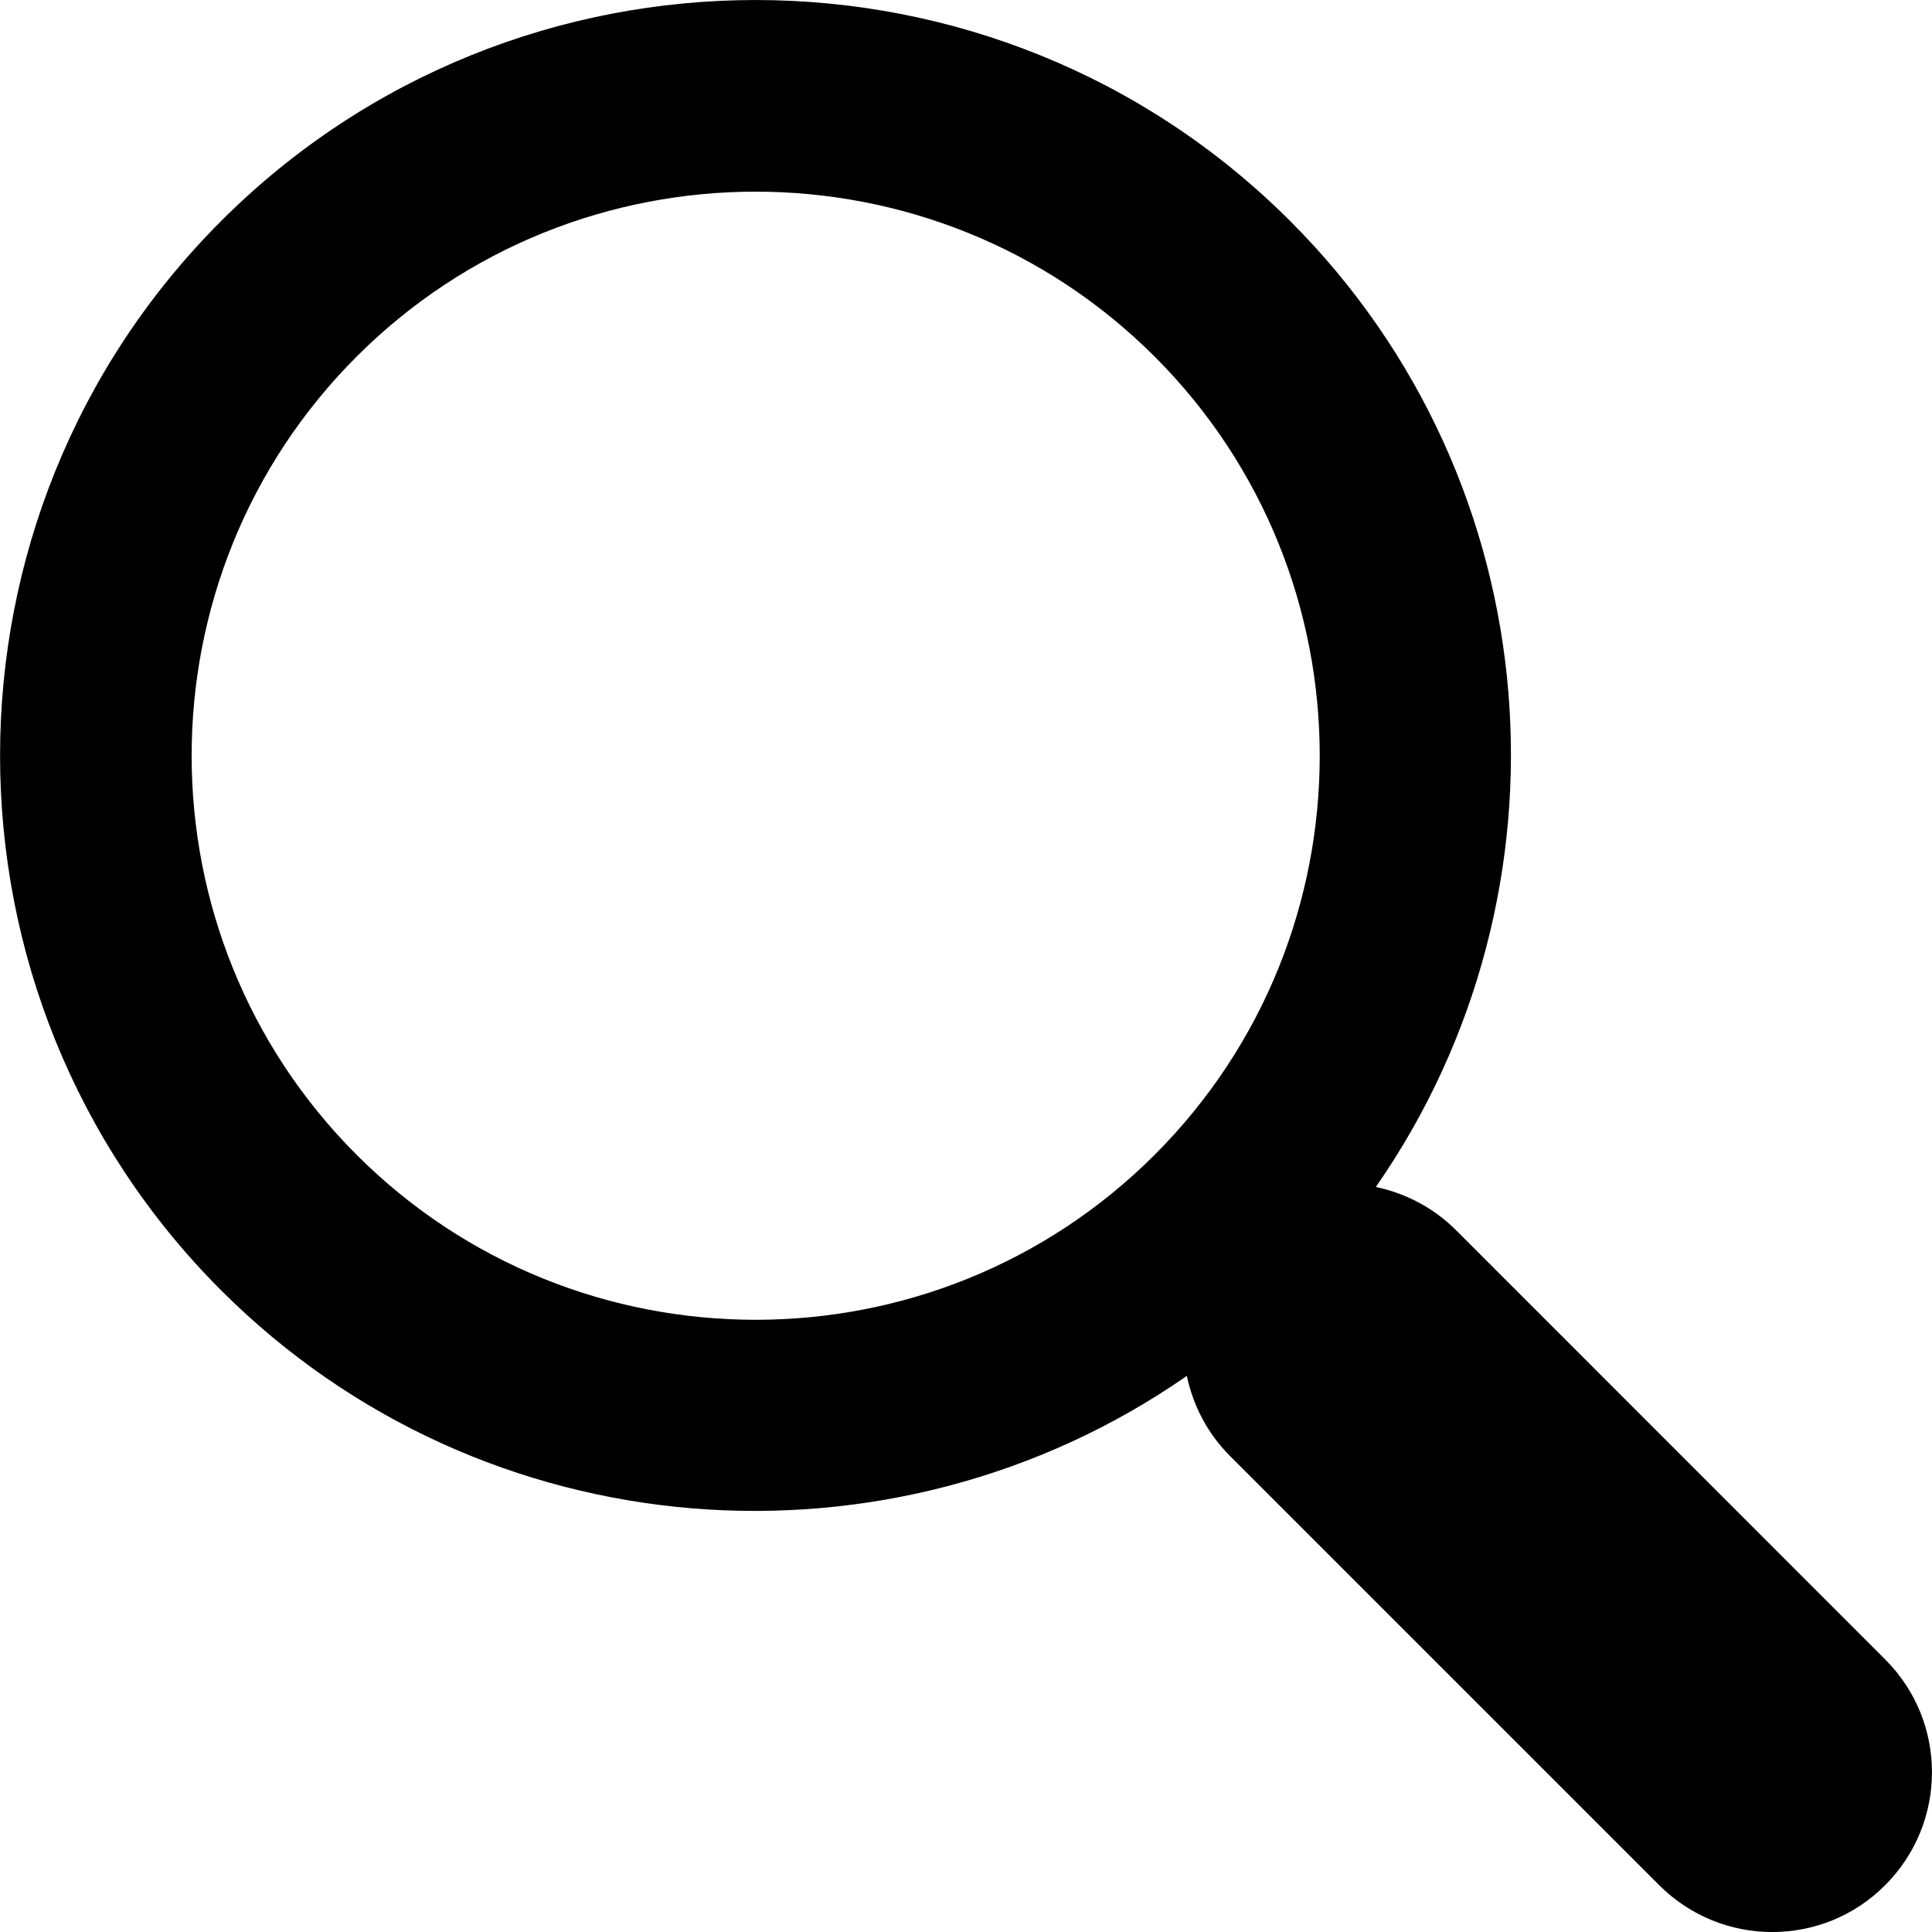
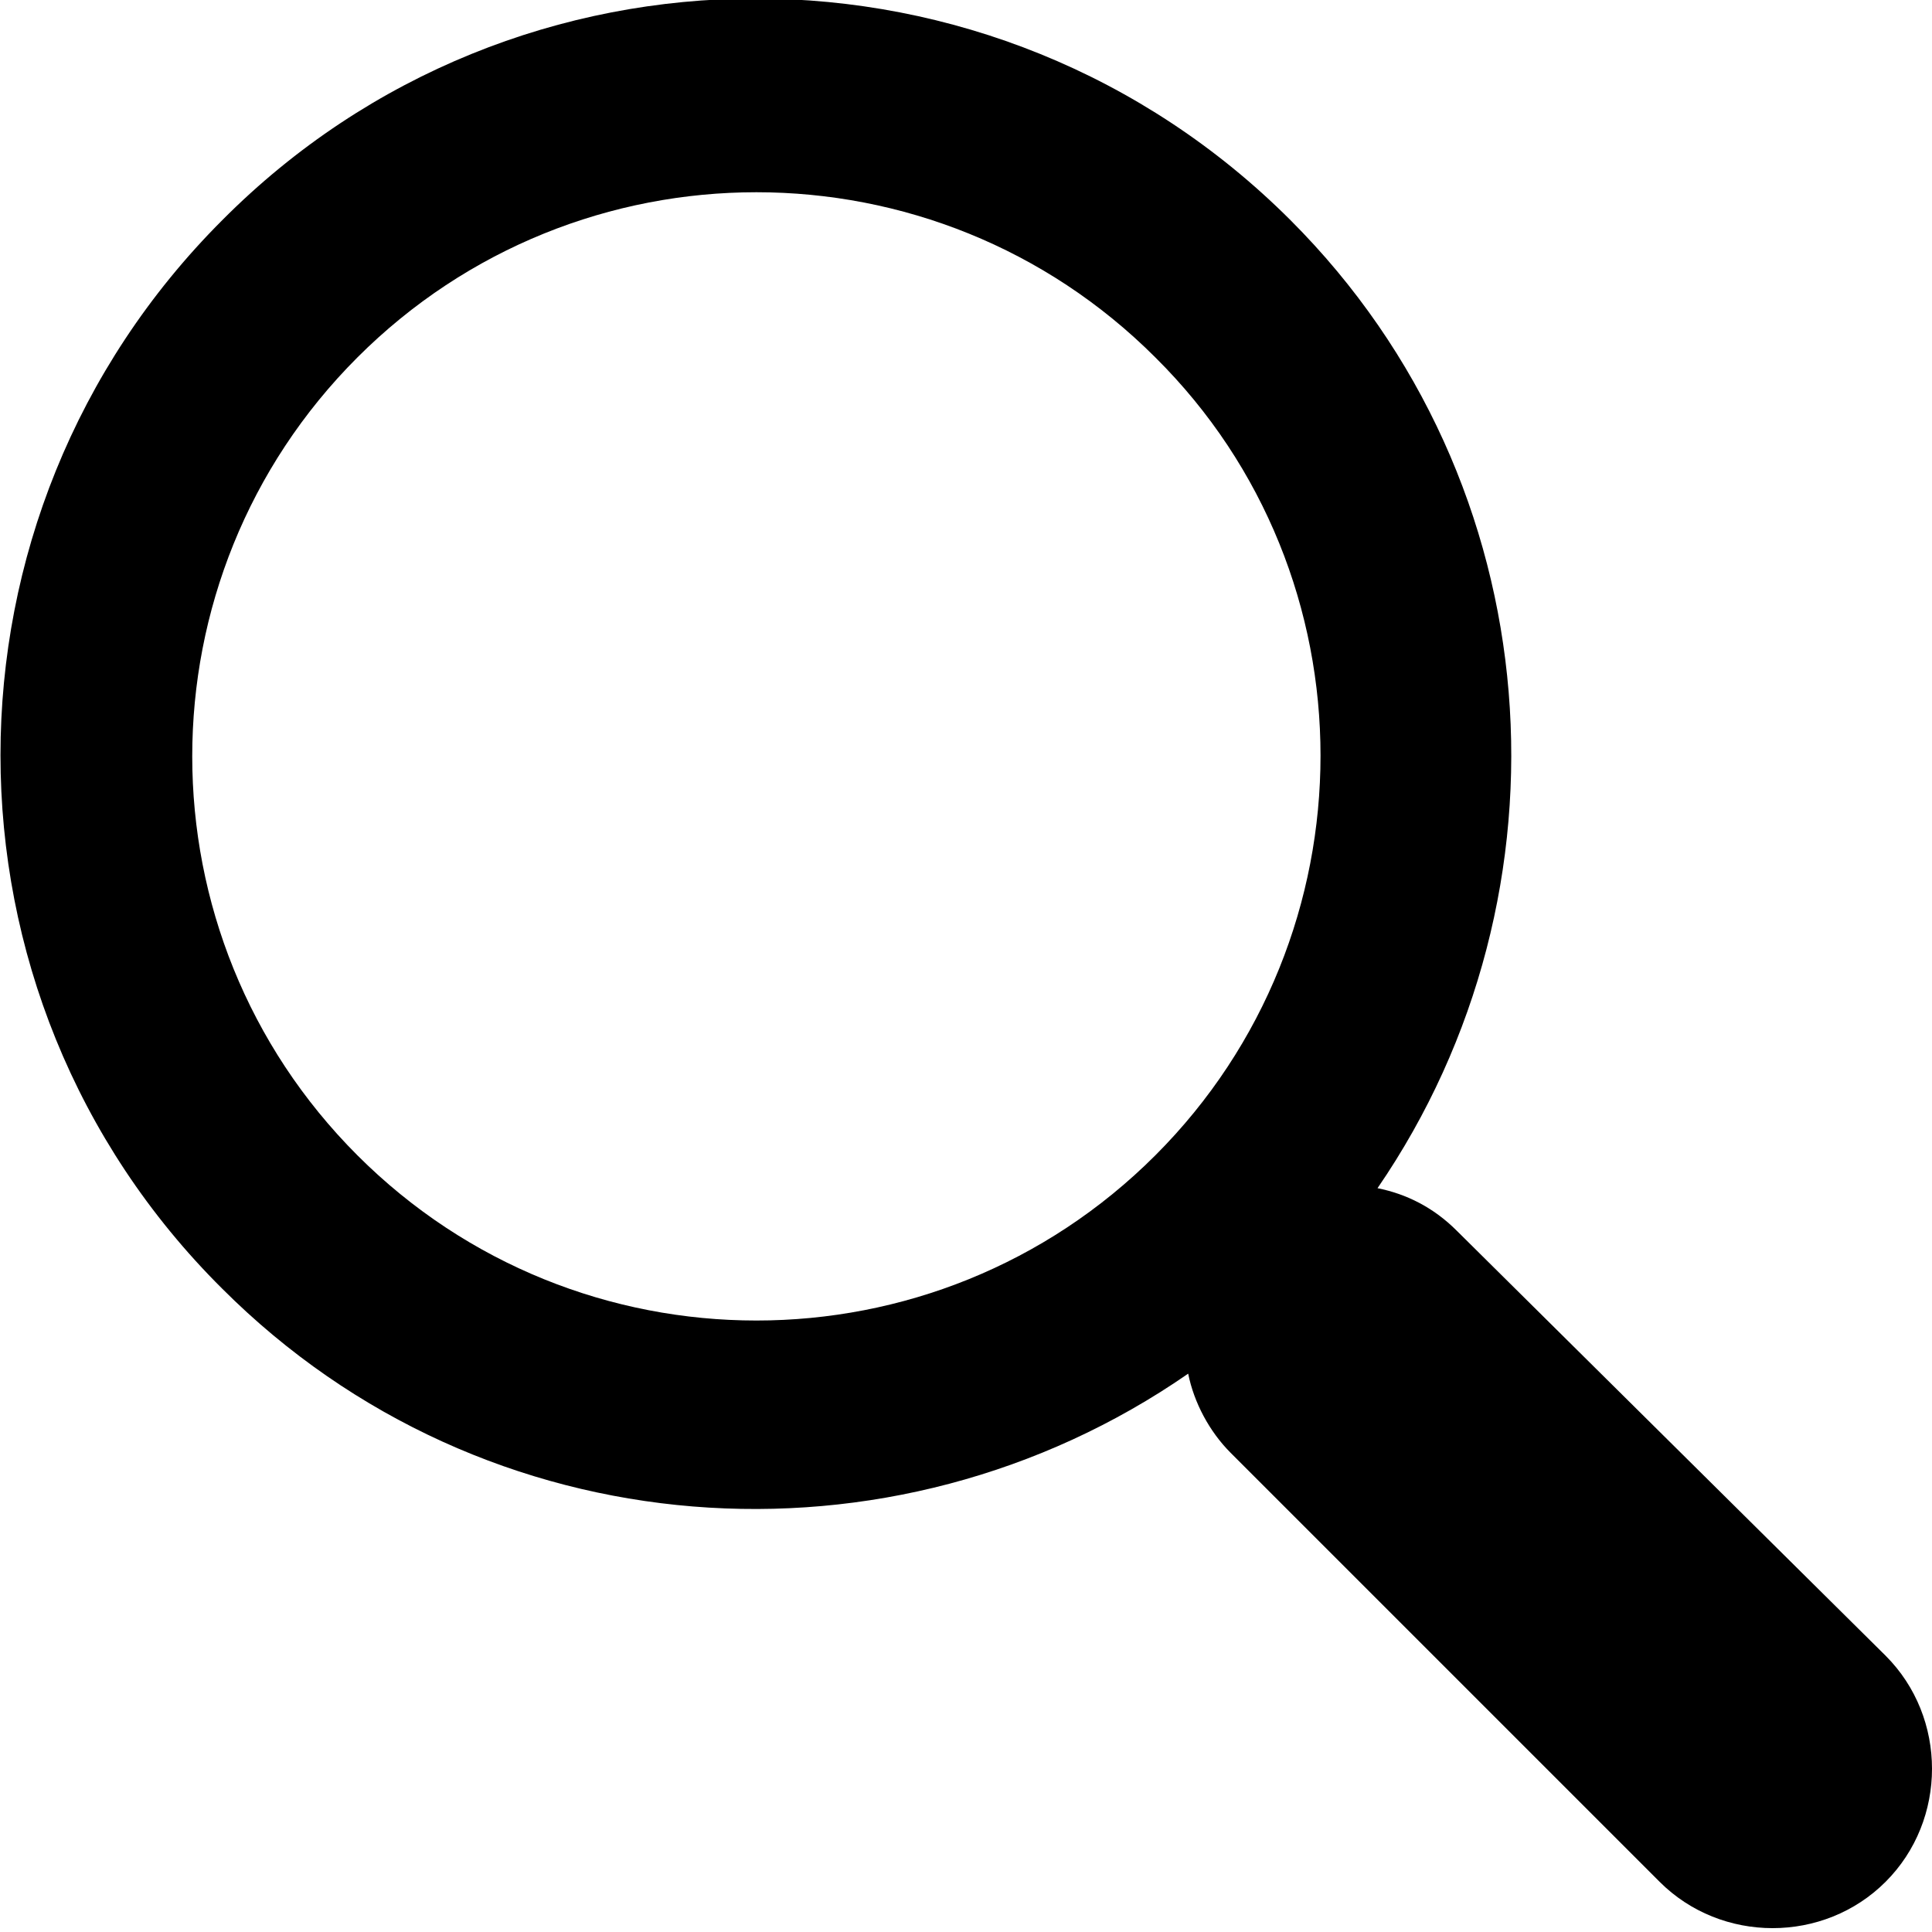
- <svg xmlns="http://www.w3.org/2000/svg" version="1.1" id="Capa_1" x="0px" y="0px" width="30.239px" height="30.239px" viewBox="0 0 30.239 30.239" style="enable-background:new 0 0 30.239 30.239;" xml:space="preserve">
+ <svg xmlns="http://www.w3.org/2000/svg" version="1.1" id="Calque_1" x="0px" y="0px" viewBox="0 0 100 100" style="enable-background:new 0 0 100 100;" xml:space="preserve">
  <g>
-     <path d="M20.194,3.46c-4.613-4.613-12.121-4.613-16.734,0c-4.612,4.614-4.612,12.121,0,16.735   c4.108,4.107,10.506,4.547,15.116,1.34c0.097,0.459,0.319,0.897,0.676,1.254l6.718,6.718c0.979,0.977,2.561,0.977,3.535,0   c0.978-0.978,0.978-2.56,0-3.535l-6.718-6.72c-0.355-0.354-0.794-0.577-1.253-0.674C24.743,13.967,24.303,7.57,20.194,3.46z    M18.073,18.074c-3.444,3.444-9.049,3.444-12.492,0c-3.442-3.444-3.442-9.048,0-12.492c3.443-3.443,9.048-3.443,12.492,0   C21.517,9.026,21.517,14.63,18.073,18.074z" />
+     <path d="M66.8,11.4c-15.3-15.3-40.1-15.3-55.3,0c-15.3,15.3-15.3,40.1,0,55.3c13.6,13.6,34.7,15,50,4.4c0.3,1.5,1.1,3,2.2,4.1   l22.2,22.2c3.2,3.2,8.5,3.2,11.7,0c3.2-3.2,3.2-8.5,0-11.7L75.4,63.7c-1.2-1.2-2.6-1.9-4.1-2.2C81.8,46.2,80.4,25,66.8,11.4z    M59.8,59.8c-11.4,11.4-29.9,11.4-41.3,0c-11.4-11.4-11.4-29.9,0-41.3c11.4-11.4,29.9-11.4,41.3,0C71.2,29.8,71.2,48.4,59.8,59.8z" />
  </g>
-   <g>
- </g>
-   <g>
- </g>
-   <g>
- </g>
-   <g>
- </g>
-   <g>
- </g>
-   <g>
- </g>
-   <g>
- </g>
-   <g>
- </g>
-   <g>
- </g>
-   <g>
- </g>
-   <g>
- </g>
-   <g>
- </g>
-   <g>
- </g>
-   <g>
- </g>
-   <g>
- </g>
</svg>
